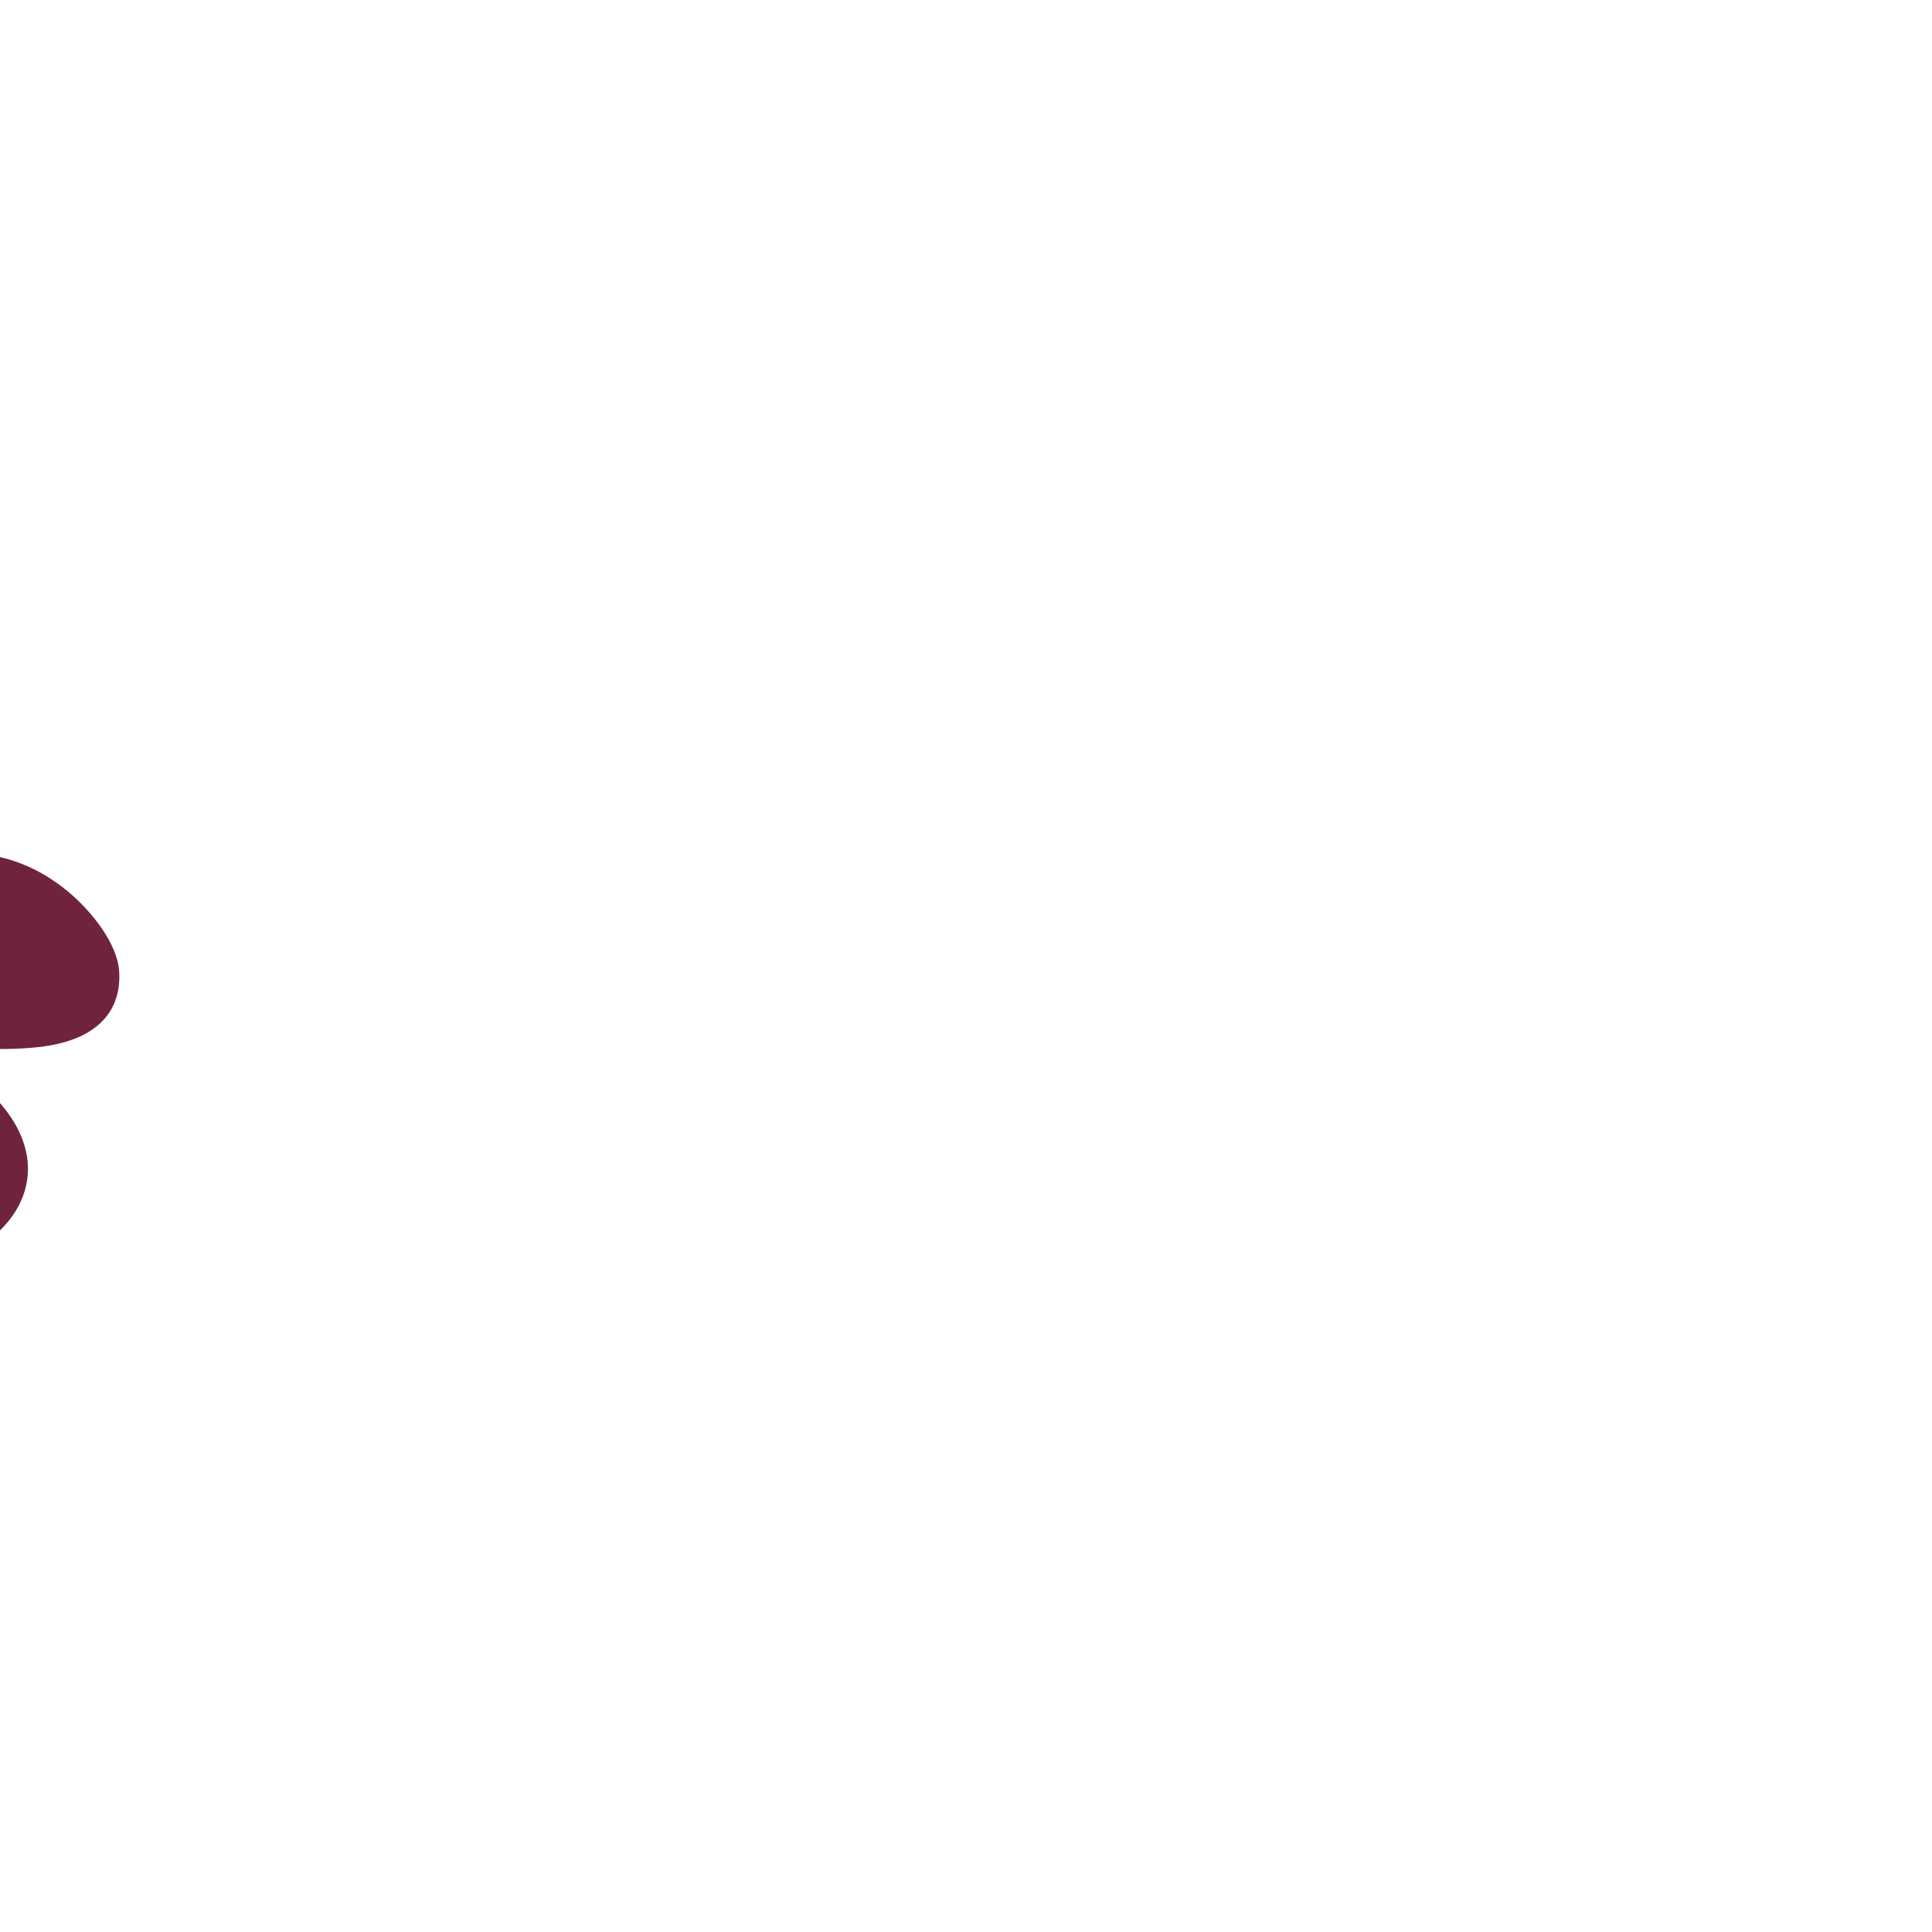
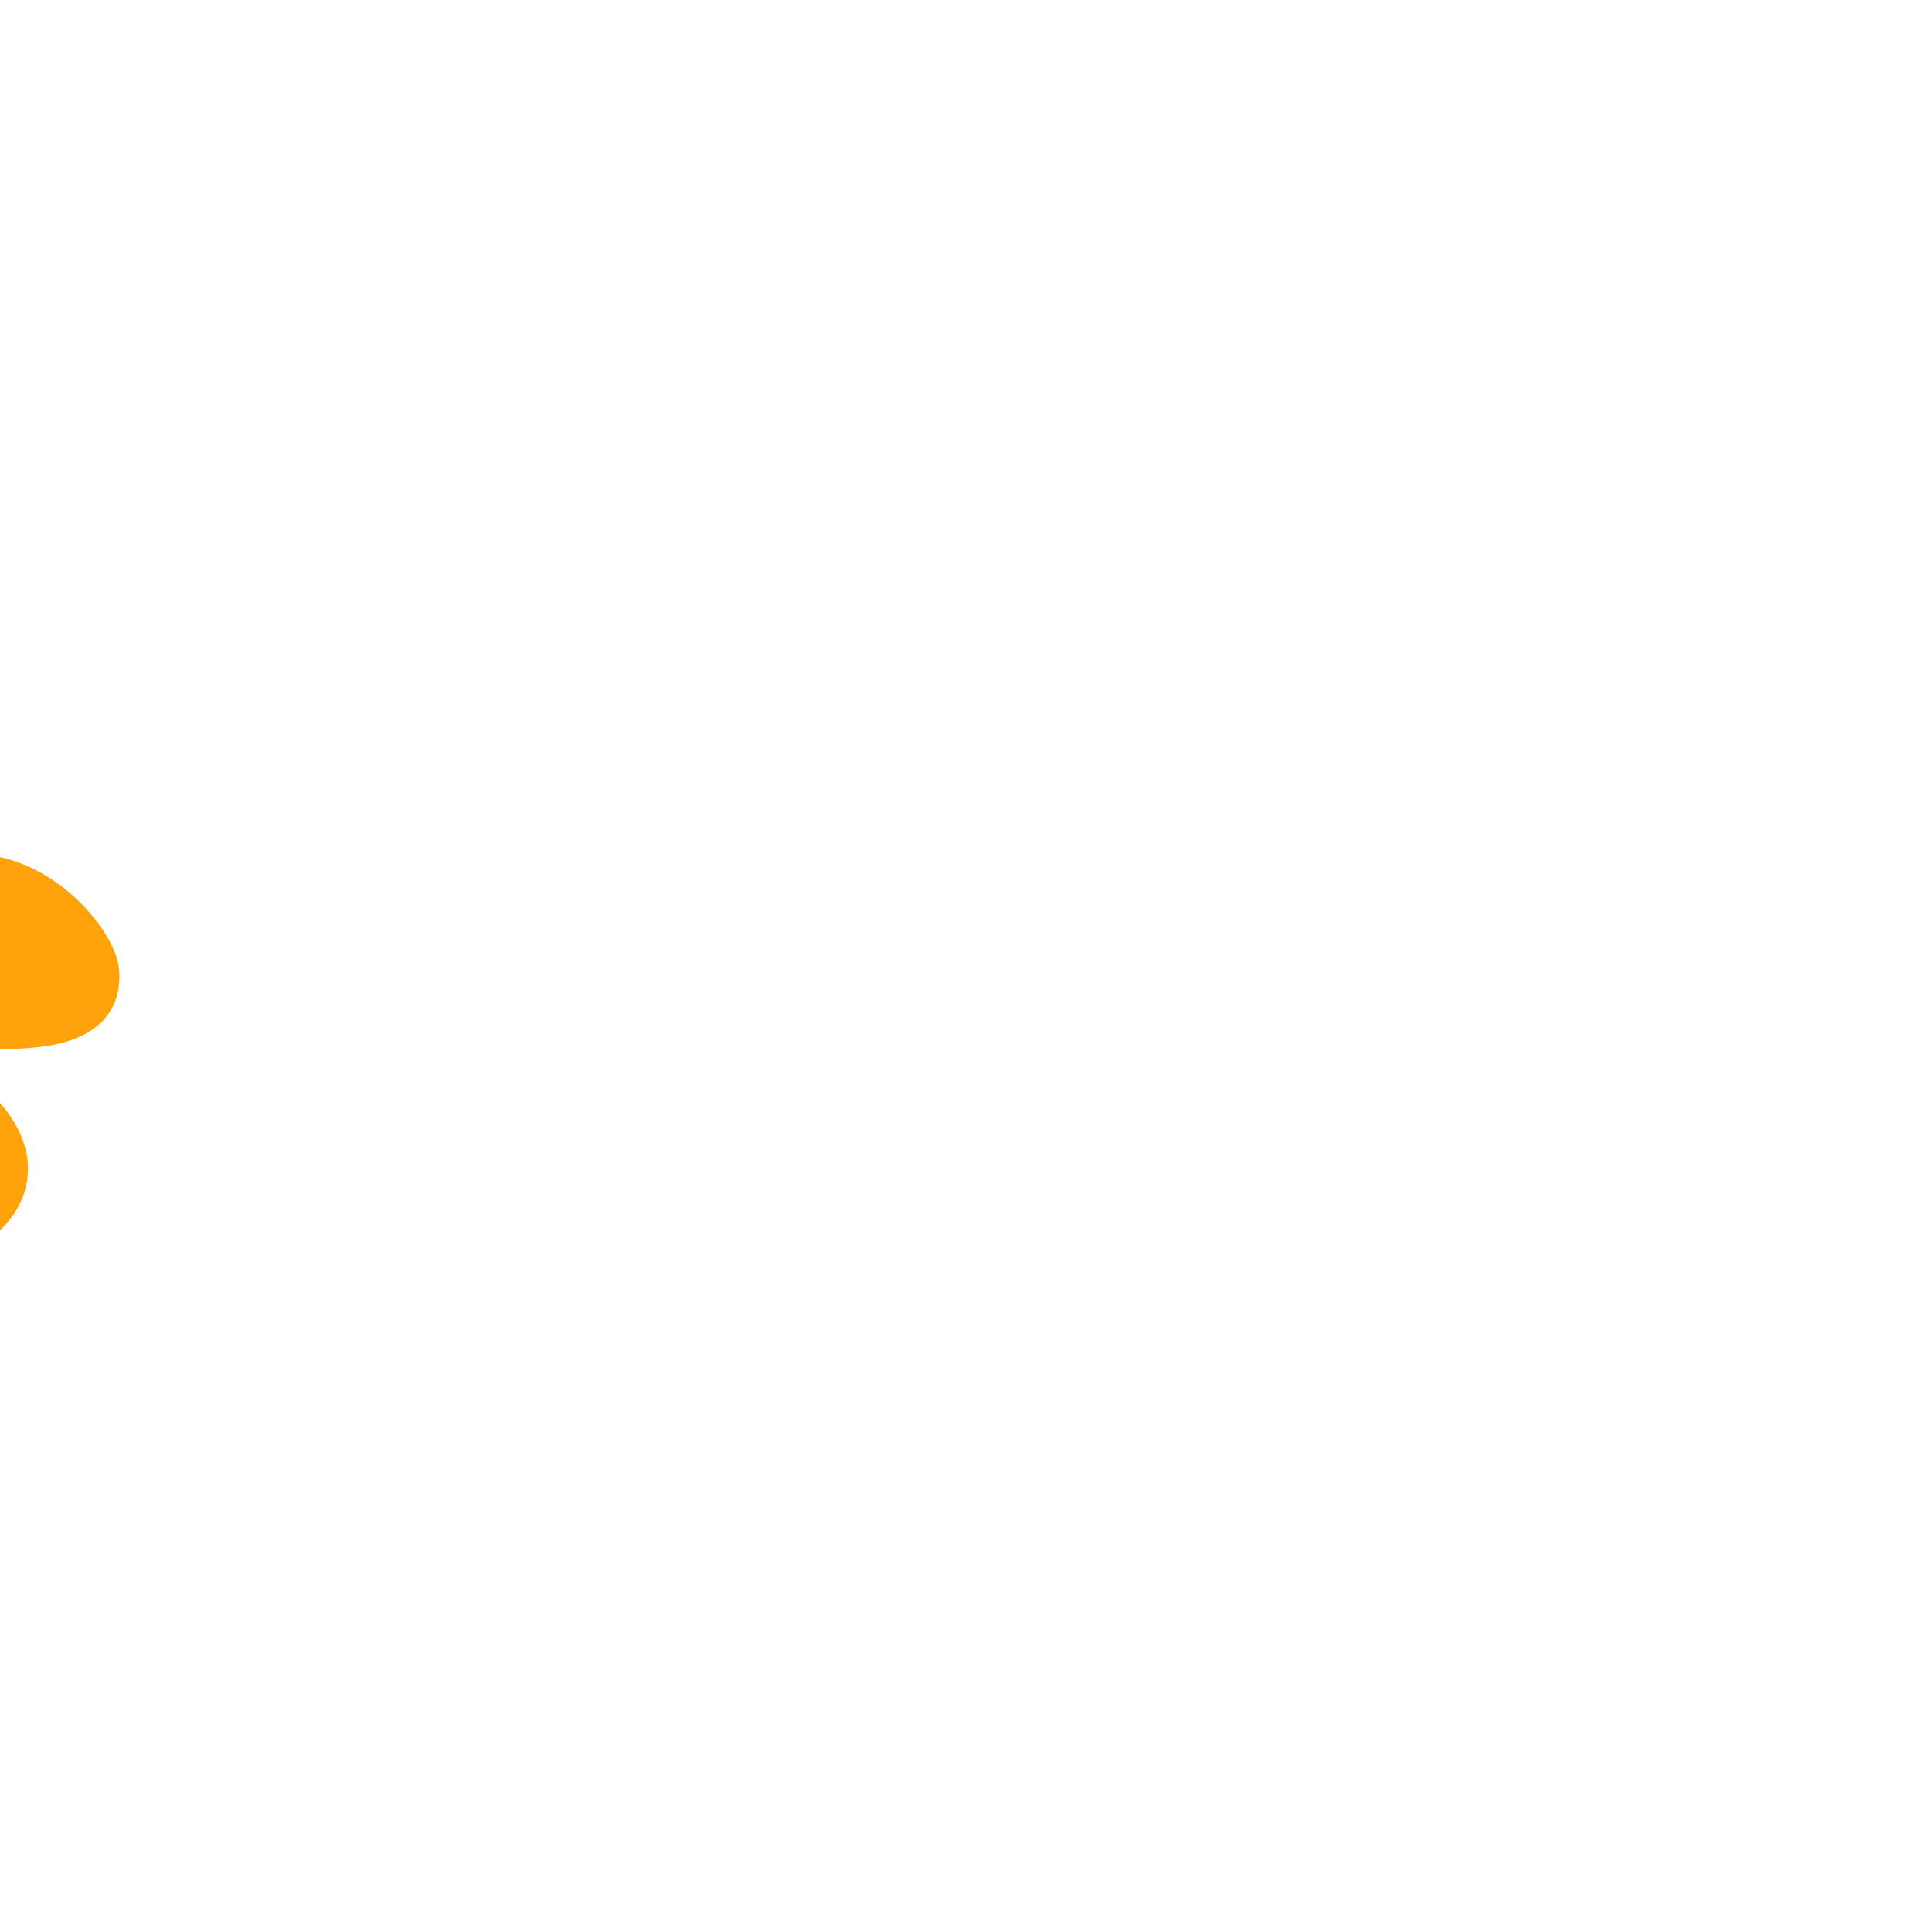
- <svg xmlns="http://www.w3.org/2000/svg" fill="#70243B" version="1.1" id="Capa_1" width="50px" height="50px" viewBox="0 0 589.739 589.739" xml:space="preserve" transform="rotate(-7)matrix(-1, 0, 0, 1, 0, 0)">
+ <svg xmlns="http://www.w3.org/2000/svg" fill="#FFA20C" version="1.1" id="Capa_1" width="50px" height="50px" viewBox="0 0 589.739 589.739" xml:space="preserve" transform="rotate(-7)matrix(-1, 0, 0, 1, 0, 0)">
  <g id="SVGRepo_bgCarrier" stroke-width="0" />
  <g id="SVGRepo_tracerCarrier" stroke-linecap="round" stroke-linejoin="round" />
  <g id="SVGRepo_iconCarrier">
    <g>
      <g>
        <path d="M563.672,227.201c-5.136,0-11.533,0.603-19.546,1.846c-4.581,0.708-7.373-0.134-7.593-0.412 c-0.363-0.459-0.545-1.664-0.517-2.974c13.933-11.571,20.607-24.098,18.876-35.563c-1.128-7.411-6.292-17.643-24.499-24.298 c-3.538-1.291-7.095-1.951-10.576-1.951c-25.924,0-37.169,34.167-40.382,46.474c-16.916,11.131-37.246,20.253-59.498,26.727 v-52.412c0-64.853-46.426-117.8-104.021-119.369l-11.073-23.036c-1.568-3.251-4.82-5.345-8.425-5.412 c-3.72,0.019-6.952,1.884-8.635,5.068l-15.137,28.467c-56.39,4.169-101.334,54.229-101.334,114.281v34.741 C120.87,229.591,86.35,254.291,73.01,265.24c-20.597-13.158-43.796-10.088-60.244,7.181c-6.646,6.99-13.167,17.796-12.747,26.173 c0.373,7.497,4.332,20.081,26.583,20.081c5.231,0,11.676-0.603,19.708-1.846c4.562-0.717,7.306,0.173,7.42,0.325 c0.344,0.44,0.478,1.674,0.43,2.983c-14.057,11.638-20.798,24.222-19.058,35.707c1.128,7.382,6.273,17.595,24.422,24.222 c3.538,1.291,7.095,1.95,10.576,1.95c25.915,0,37.122-34.166,40.325-46.474c17.327-11.408,38.125-20.664,60.894-27.129v90.71 c0,2.458,0.946,4.819,2.629,6.589c1.071,1.119,10.528,10.49,35.621,18.542v80.851c0,0.076,0.047,0.144,0.047,0.22 c-10.748,1.119-19.182,10.107-19.182,21.143v4.781v0.307v4.781c0,9.16,7.42,16.581,16.582,16.581h4.781h67.243h4.781 c3.625,0,6.99-0.994,9.983-2.592c2.563,1.616,5.584,2.592,8.835,2.592h4.781h67.244h4.781c11.78,0,21.362-9.582,21.362-21.362 v-5.078c0-11.035-8.435-20.033-19.173-21.143c0-0.086,0.048-0.153,0.048-0.229v-80.832c25.092-8.061,34.54-17.423,35.62-18.541 c1.684-1.779,2.63-4.141,2.63-6.599V326.24c50.136-10.376,83.758-34.646,96.858-45.565c8.654,5.508,17.499,8.291,26.393,8.3l0,0 c12.269,0,24.27-5.518,33.784-15.529c6.646-6.98,13.168-17.786,12.747-26.163C589.271,238.121,584.384,227.201,563.672,227.201z M291.15,103.28c49.458,0,96.017,48.673,96.017,86.397c0,33.918-34.435,53.359-94.478,53.359s-94.478-19.584-94.478-53.722 C198.202,151.389,241.97,103.28,291.15,103.28z M283.825,514.668c1.855,0,3.558,0.517,5.116,1.291 c-0.277,0.479-0.555,0.956-0.794,1.453c-2.62-1.721-5.737-2.744-9.104-2.744H283.825z M295.625,508.682 c-2.802-1.864-6.091-2.993-9.61-3.356c0-0.076,0.048-0.144,0.048-0.22v-68.859c5.632,0.096,13.492,0.096,19.125,0v68.859 c0,0.076,0.048,0.144,0.048,0.22C301.717,505.689,298.427,506.818,295.625,508.682z M391.25,526.468v4.781 c0-9.16-7.421-16.581-16.581-16.581h4.781C385.952,514.668,391.25,519.966,391.25,526.468z" />
        <path d="M218.905,197.662c4.81,0,8.711-3.901,8.711-8.711c0-20.301,27.722-56.629,54.994-56.629c4.81,0,8.711-3.901,8.711-8.711 c0-4.81-3.901-8.711-8.711-8.711c-35.926,0-72.426,43.089-72.426,74.052C210.184,193.751,214.085,197.662,218.905,197.662z" />
      </g>
    </g>
  </g>
</svg>
